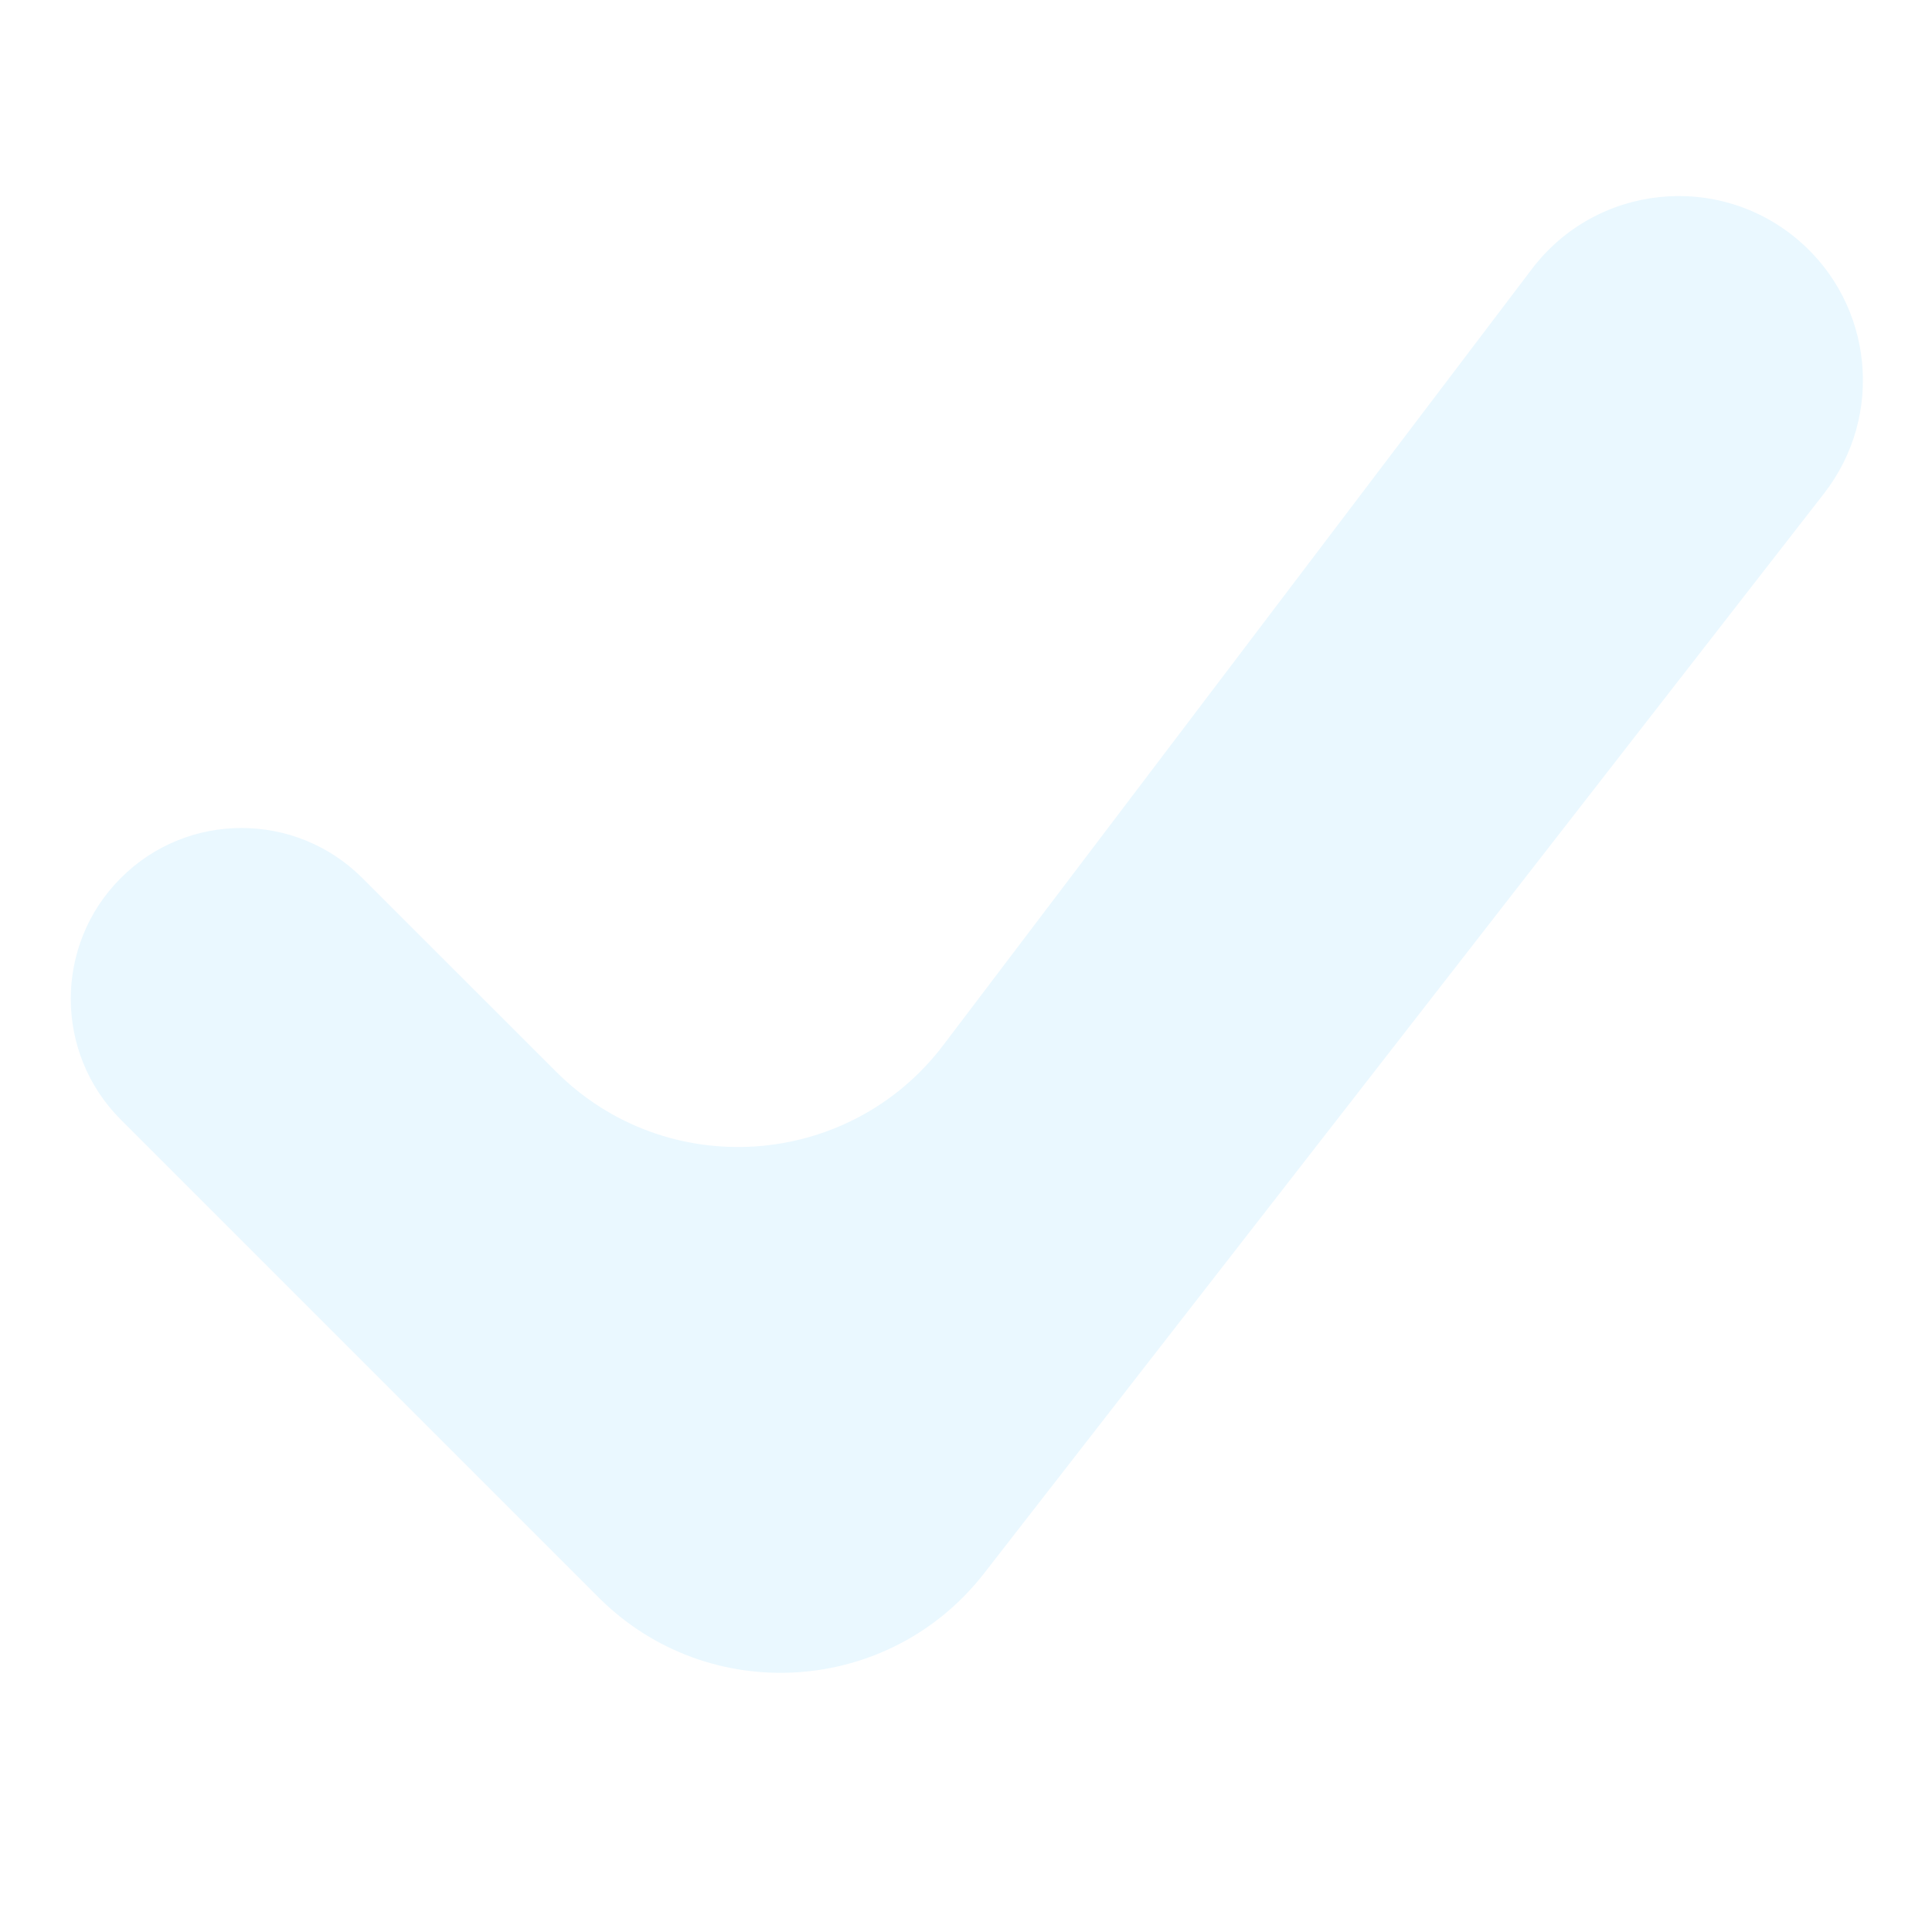
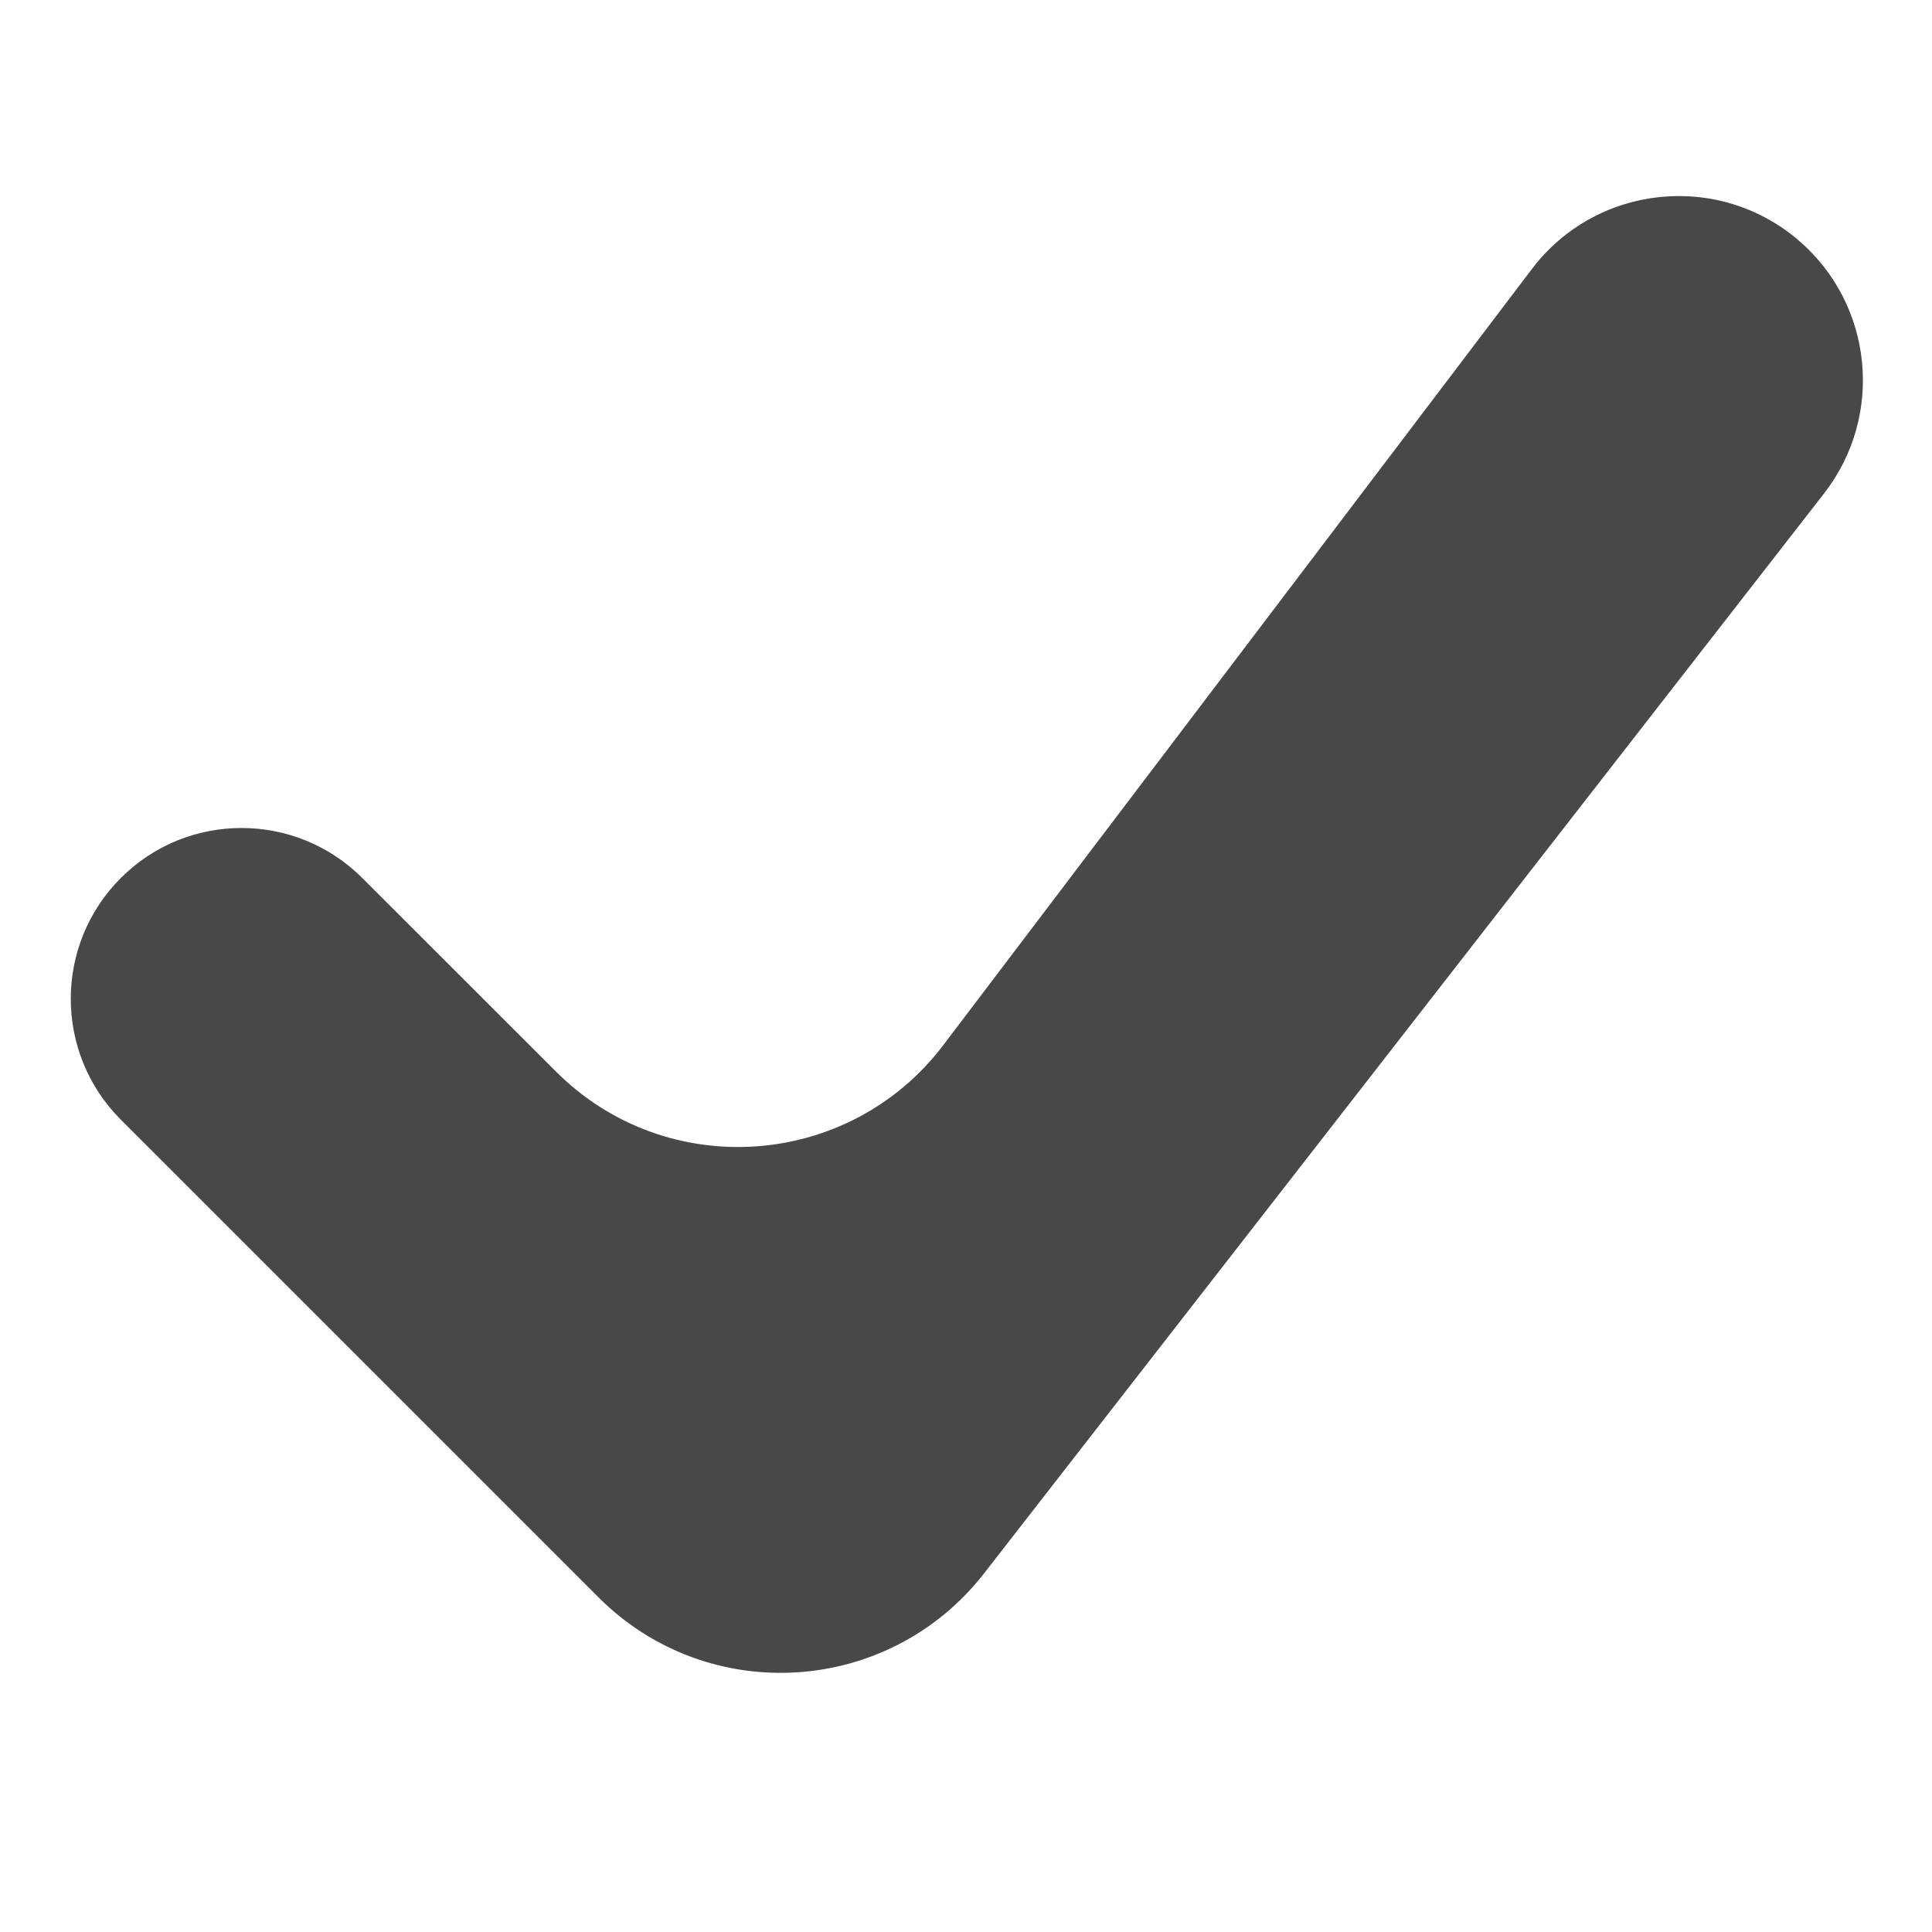
<svg xmlns="http://www.w3.org/2000/svg" viewBox="0 0 15 15" fill="none">
-   <path d="M13.964 1.866C13.339 1.331 12.392 1.432 11.894 2.088L7.324 8.114C6.591 9.08 5.174 9.177 4.317 8.32L2.813 6.817C2.295 6.299 1.455 6.299 0.938 6.817V6.817C0.42 7.335 0.42 8.175 0.938 8.693L4.647 12.402C5.498 13.253 6.901 13.165 7.64 12.216L14.162 3.831C14.631 3.228 14.544 2.363 13.964 1.866V1.866Z" fill="#EAF8FF" />
+   <path d="M13.964 1.866C13.339 1.331 12.392 1.432 11.894 2.088L7.324 8.114C6.591 9.08 5.174 9.177 4.317 8.32L2.813 6.817C2.295 6.299 1.455 6.299 0.938 6.817V6.817C0.42 7.335 0.42 8.175 0.938 8.693L4.647 12.402C5.498 13.253 6.901 13.165 7.64 12.216L14.162 3.831C14.631 3.228 14.544 2.363 13.964 1.866V1.866Z" fill="#484848" />
</svg>
